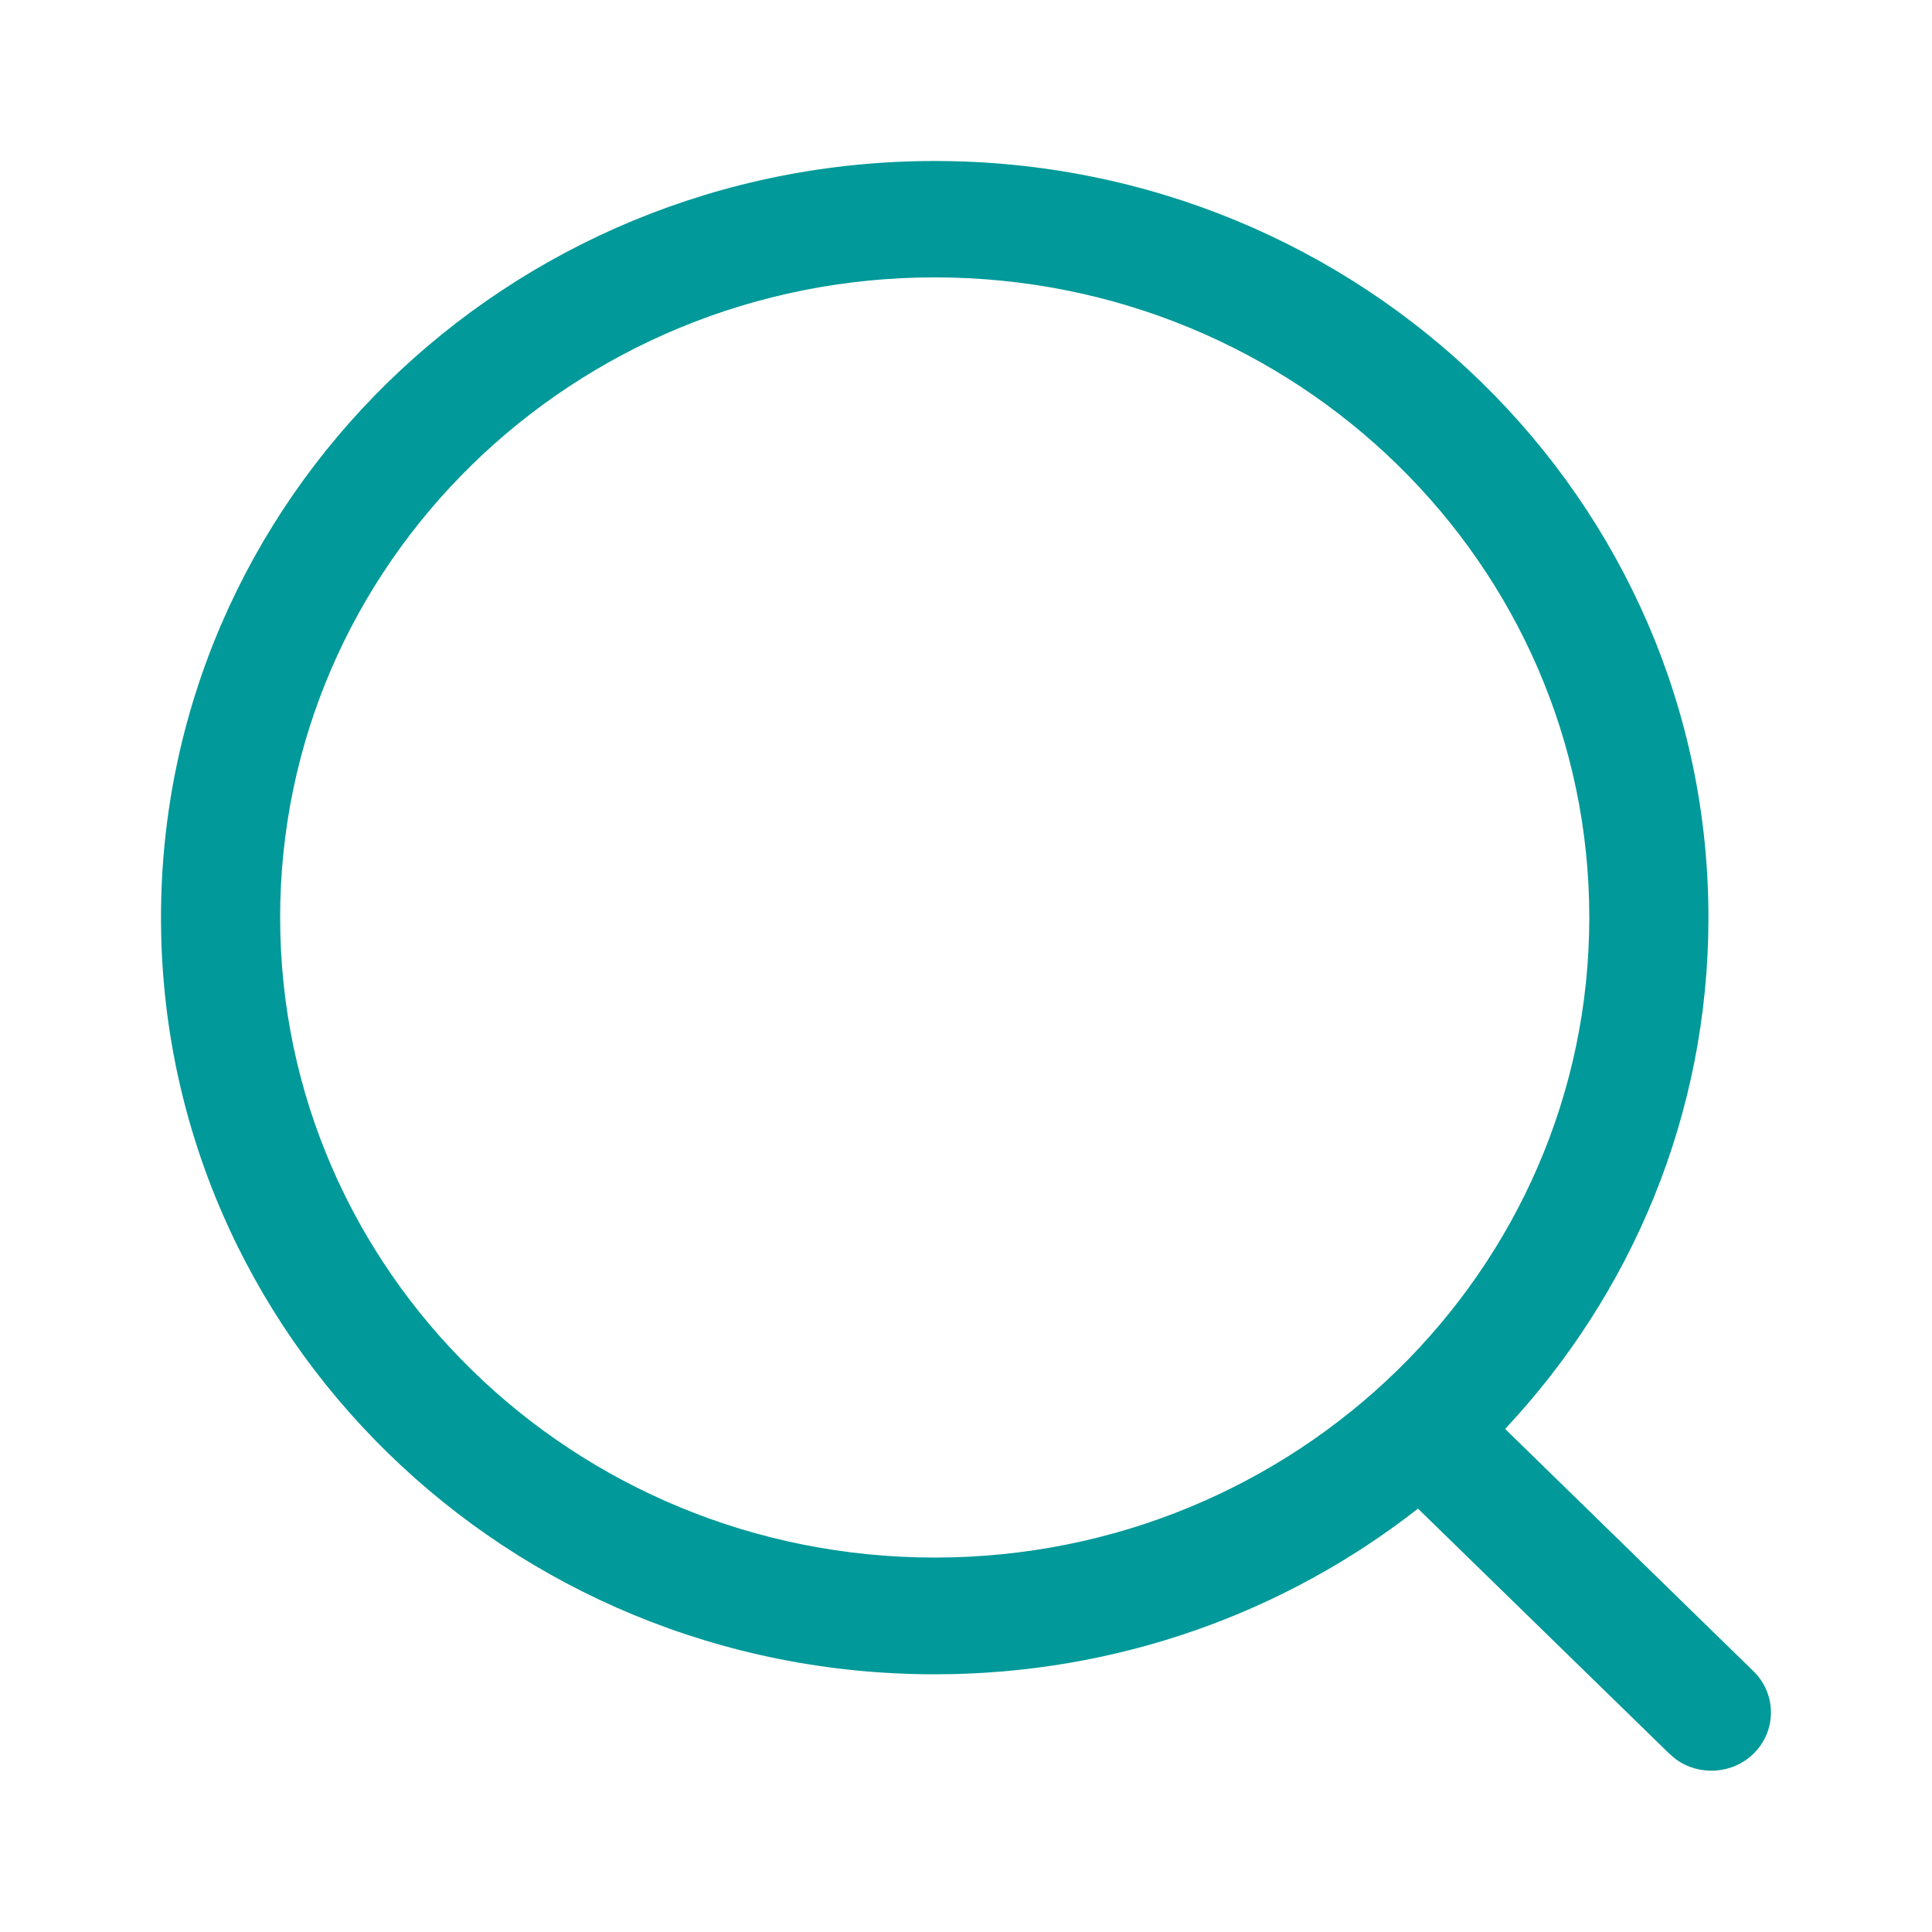
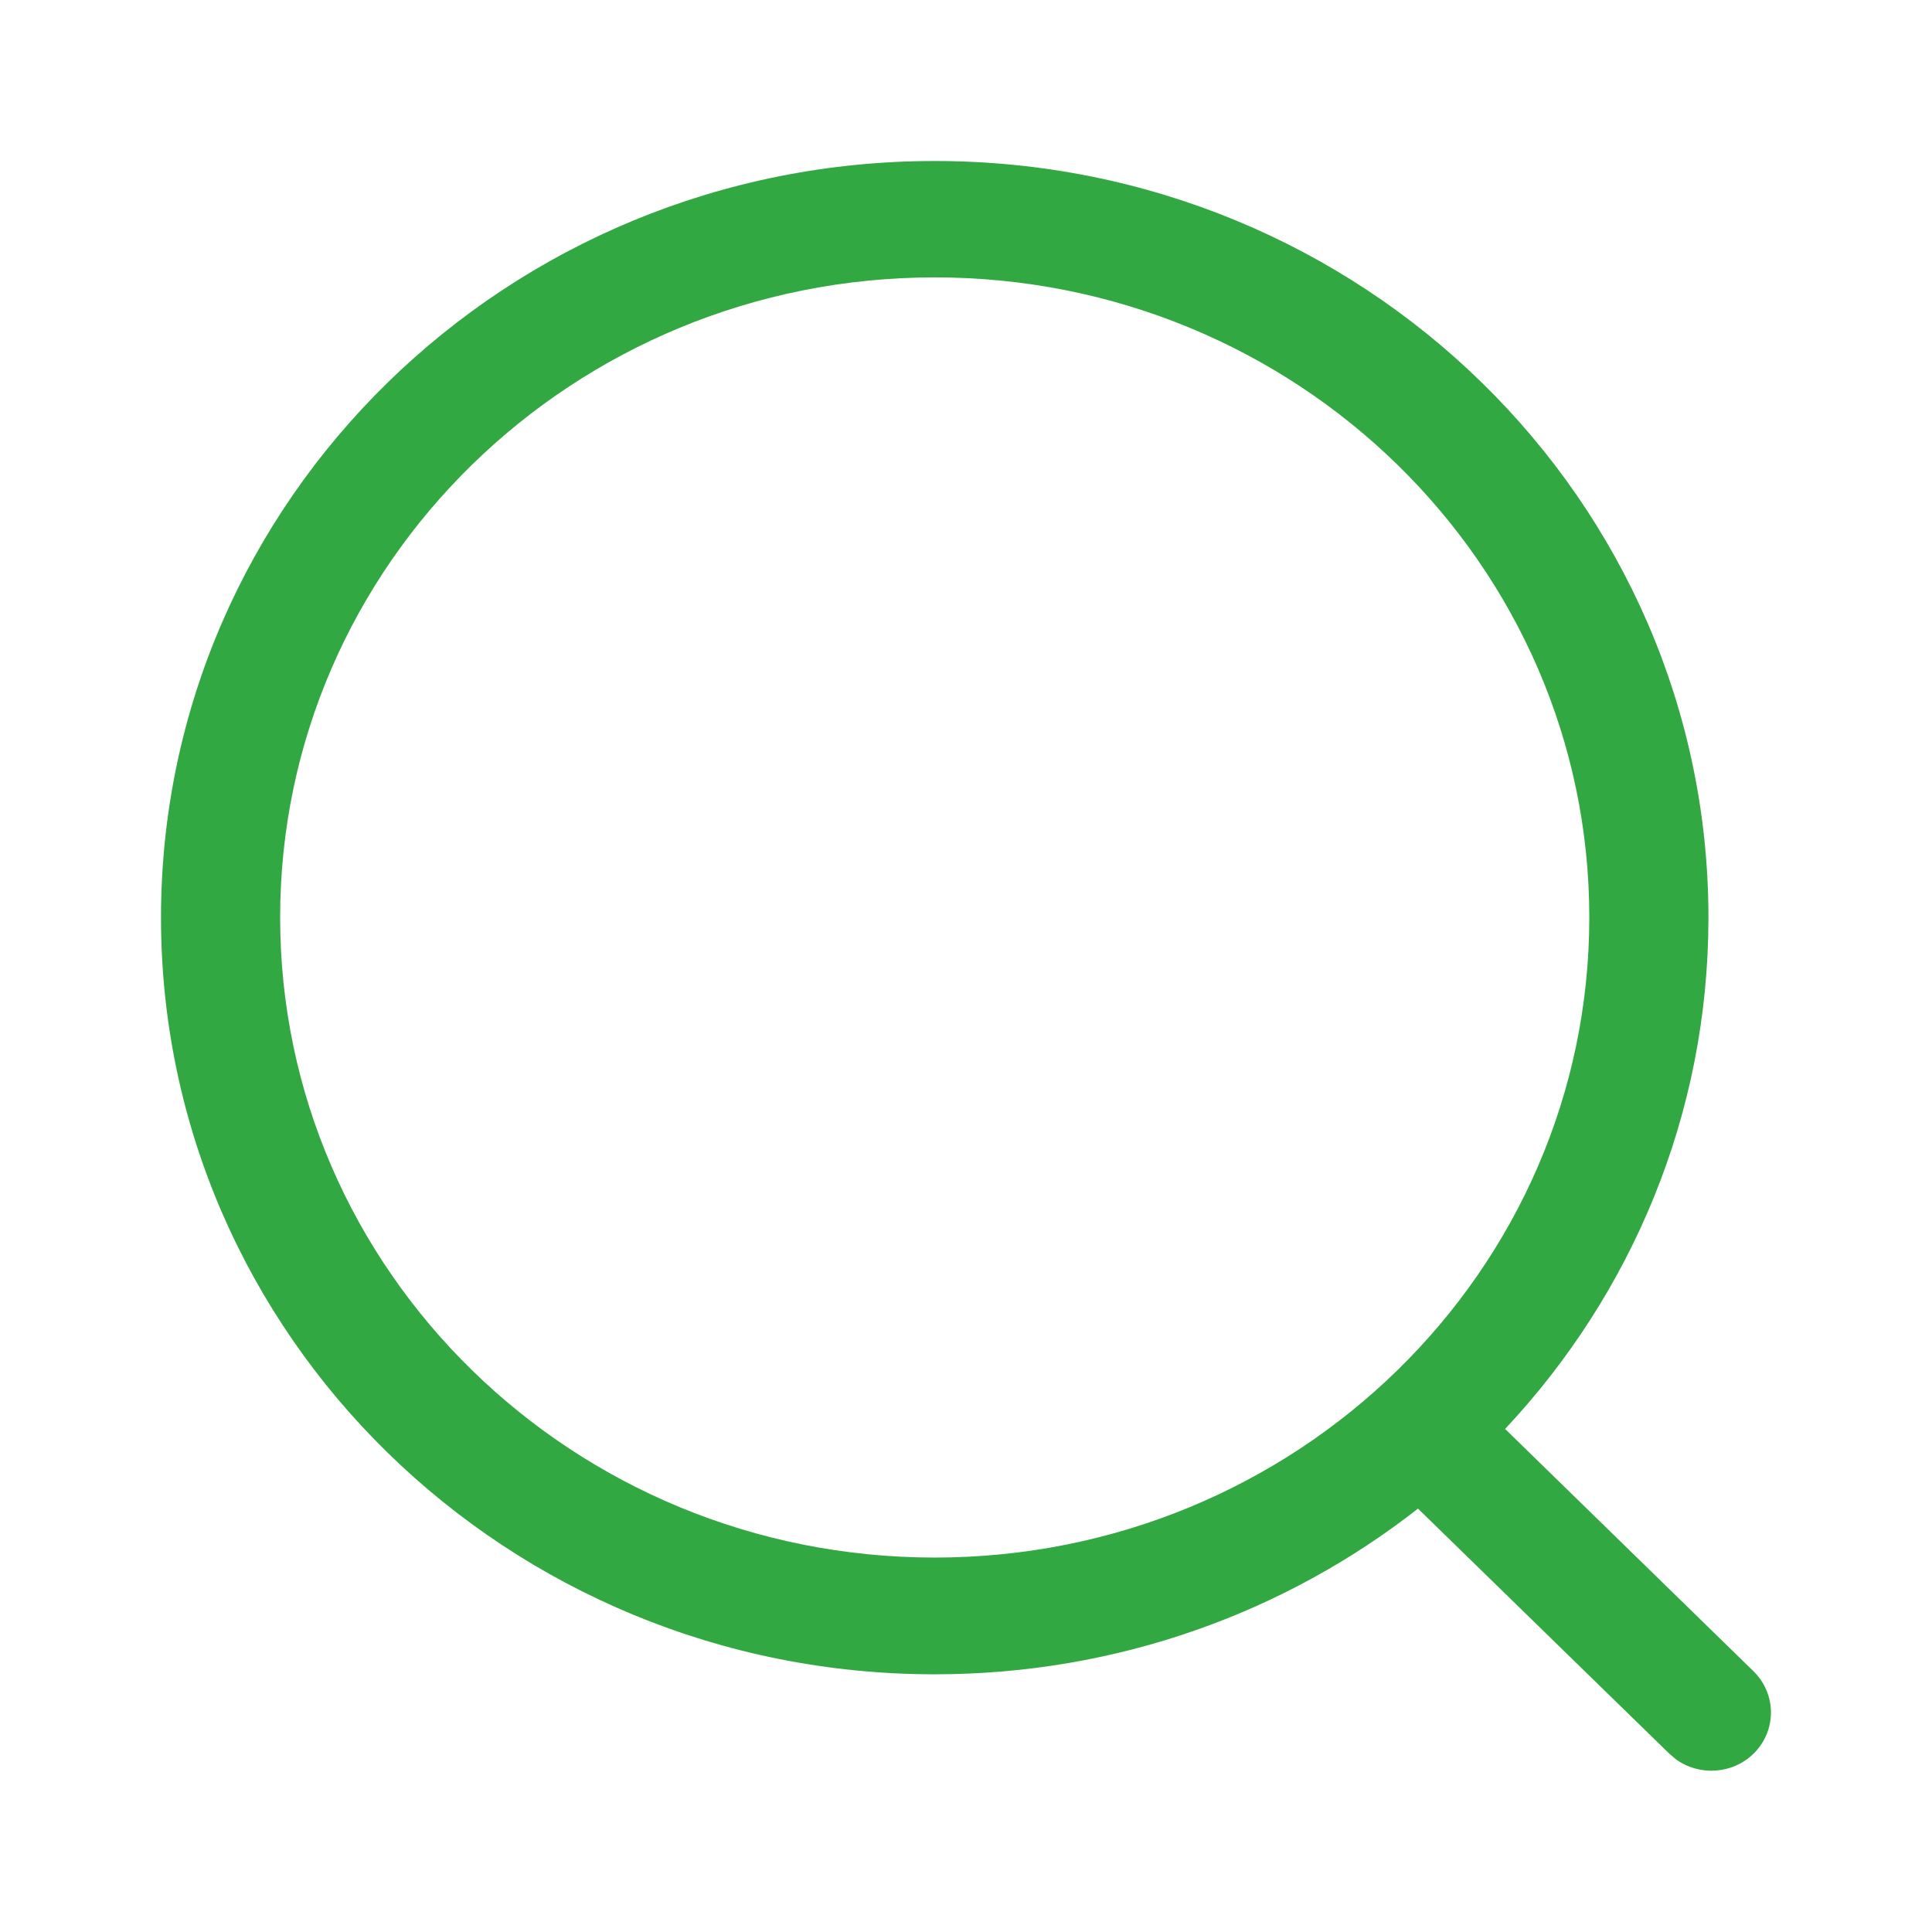
<svg xmlns="http://www.w3.org/2000/svg" width="21" height="21" viewBox="0 0 21 21" fill="none">
-   <path fill-rule="evenodd" clip-rule="evenodd" d="M10.16 1.75C5.515 1.75 1.75 5.432 1.75 9.974C1.75 14.517 5.515 18.199 10.16 18.199C12.147 18.199 13.974 17.525 15.413 16.398L18.145 19.062L18.217 19.123C18.471 19.307 18.831 19.286 19.061 19.061C19.313 18.813 19.312 18.412 19.059 18.165L16.36 15.532C17.732 14.068 18.57 12.117 18.57 9.974C18.57 5.432 14.805 1.75 10.16 1.75ZM10.16 3.015C14.089 3.015 17.275 6.13 17.275 9.972C17.275 13.815 14.089 16.93 10.16 16.93C6.231 16.93 3.045 13.815 3.045 9.972C3.045 6.13 6.231 3.015 10.16 3.015Z" fill="#019999" />
+   <path fill-rule="evenodd" clip-rule="evenodd" d="M10.16 1.75C5.515 1.75 1.75 5.432 1.75 9.974C1.75 14.517 5.515 18.199 10.16 18.199C12.147 18.199 13.974 17.525 15.413 16.398L18.145 19.062L18.217 19.123C18.471 19.307 18.831 19.286 19.061 19.061C19.313 18.813 19.312 18.412 19.059 18.165L16.36 15.532C17.732 14.068 18.57 12.117 18.57 9.974C18.57 5.432 14.805 1.75 10.16 1.75ZM10.16 3.015C14.089 3.015 17.275 6.13 17.275 9.972C17.275 13.815 14.089 16.93 10.16 16.93C6.231 16.93 3.045 13.815 3.045 9.972C3.045 6.13 6.231 3.015 10.16 3.015Z" fill="#32a842" />
</svg>
